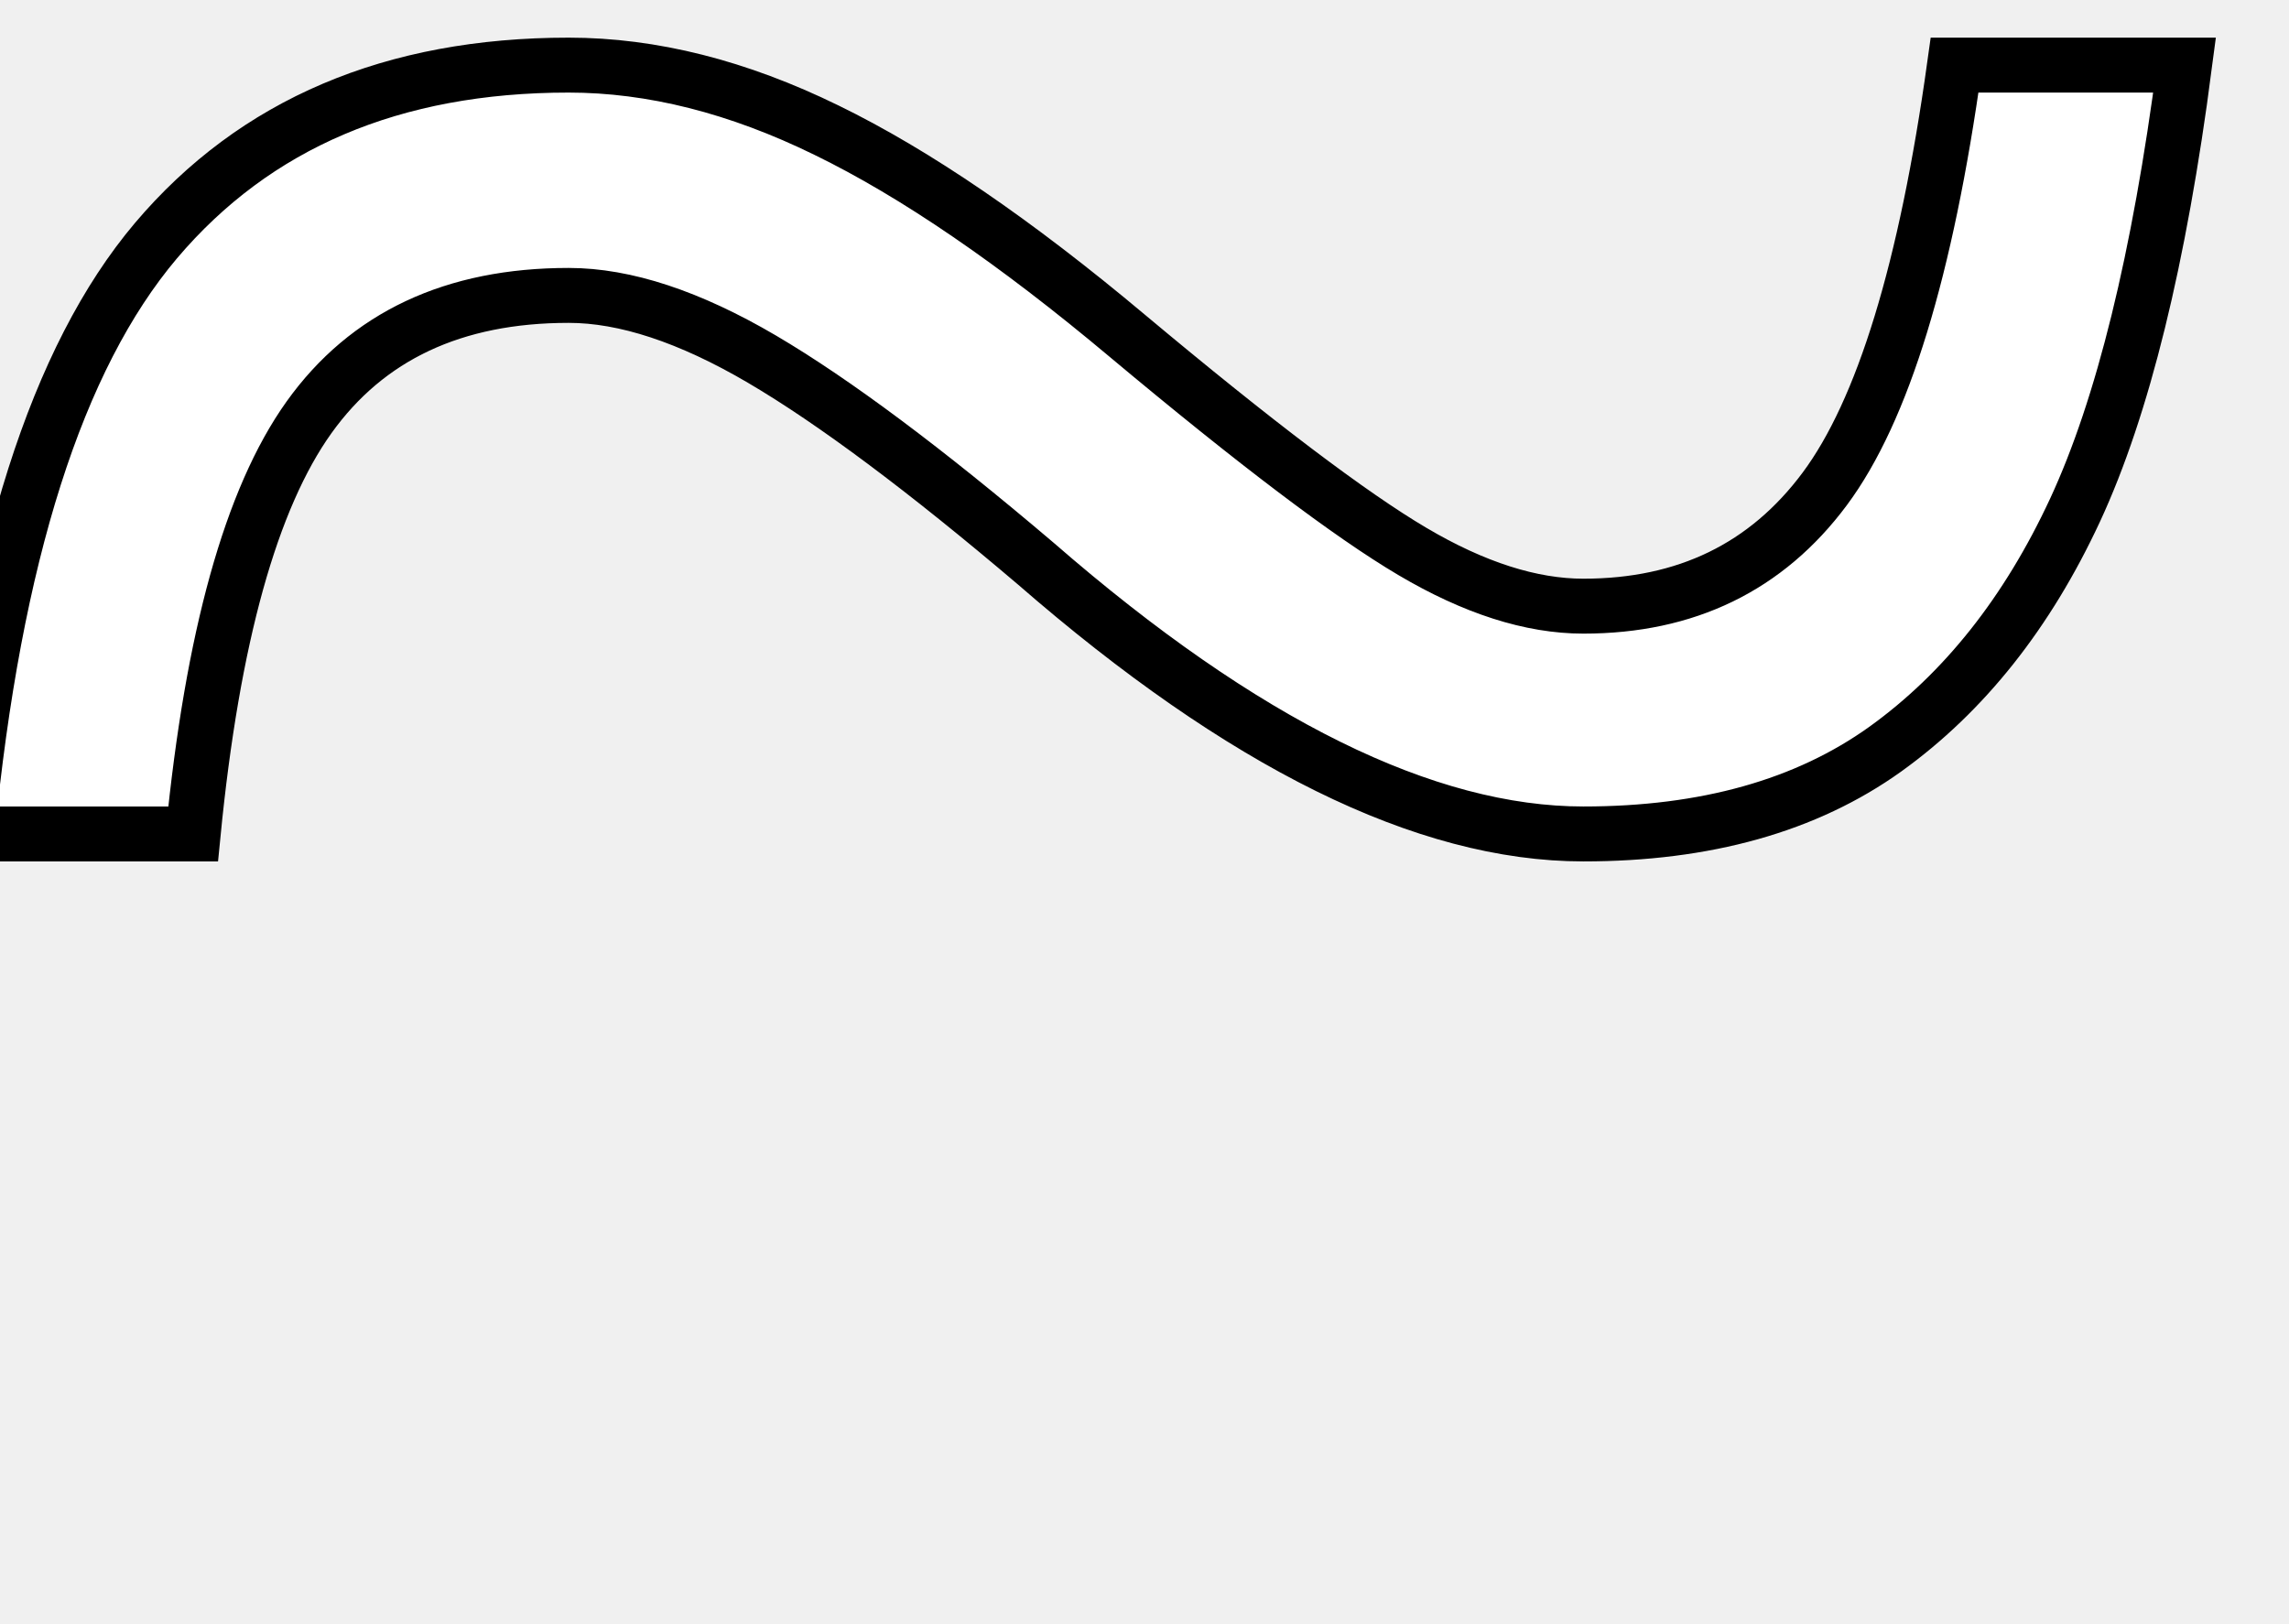
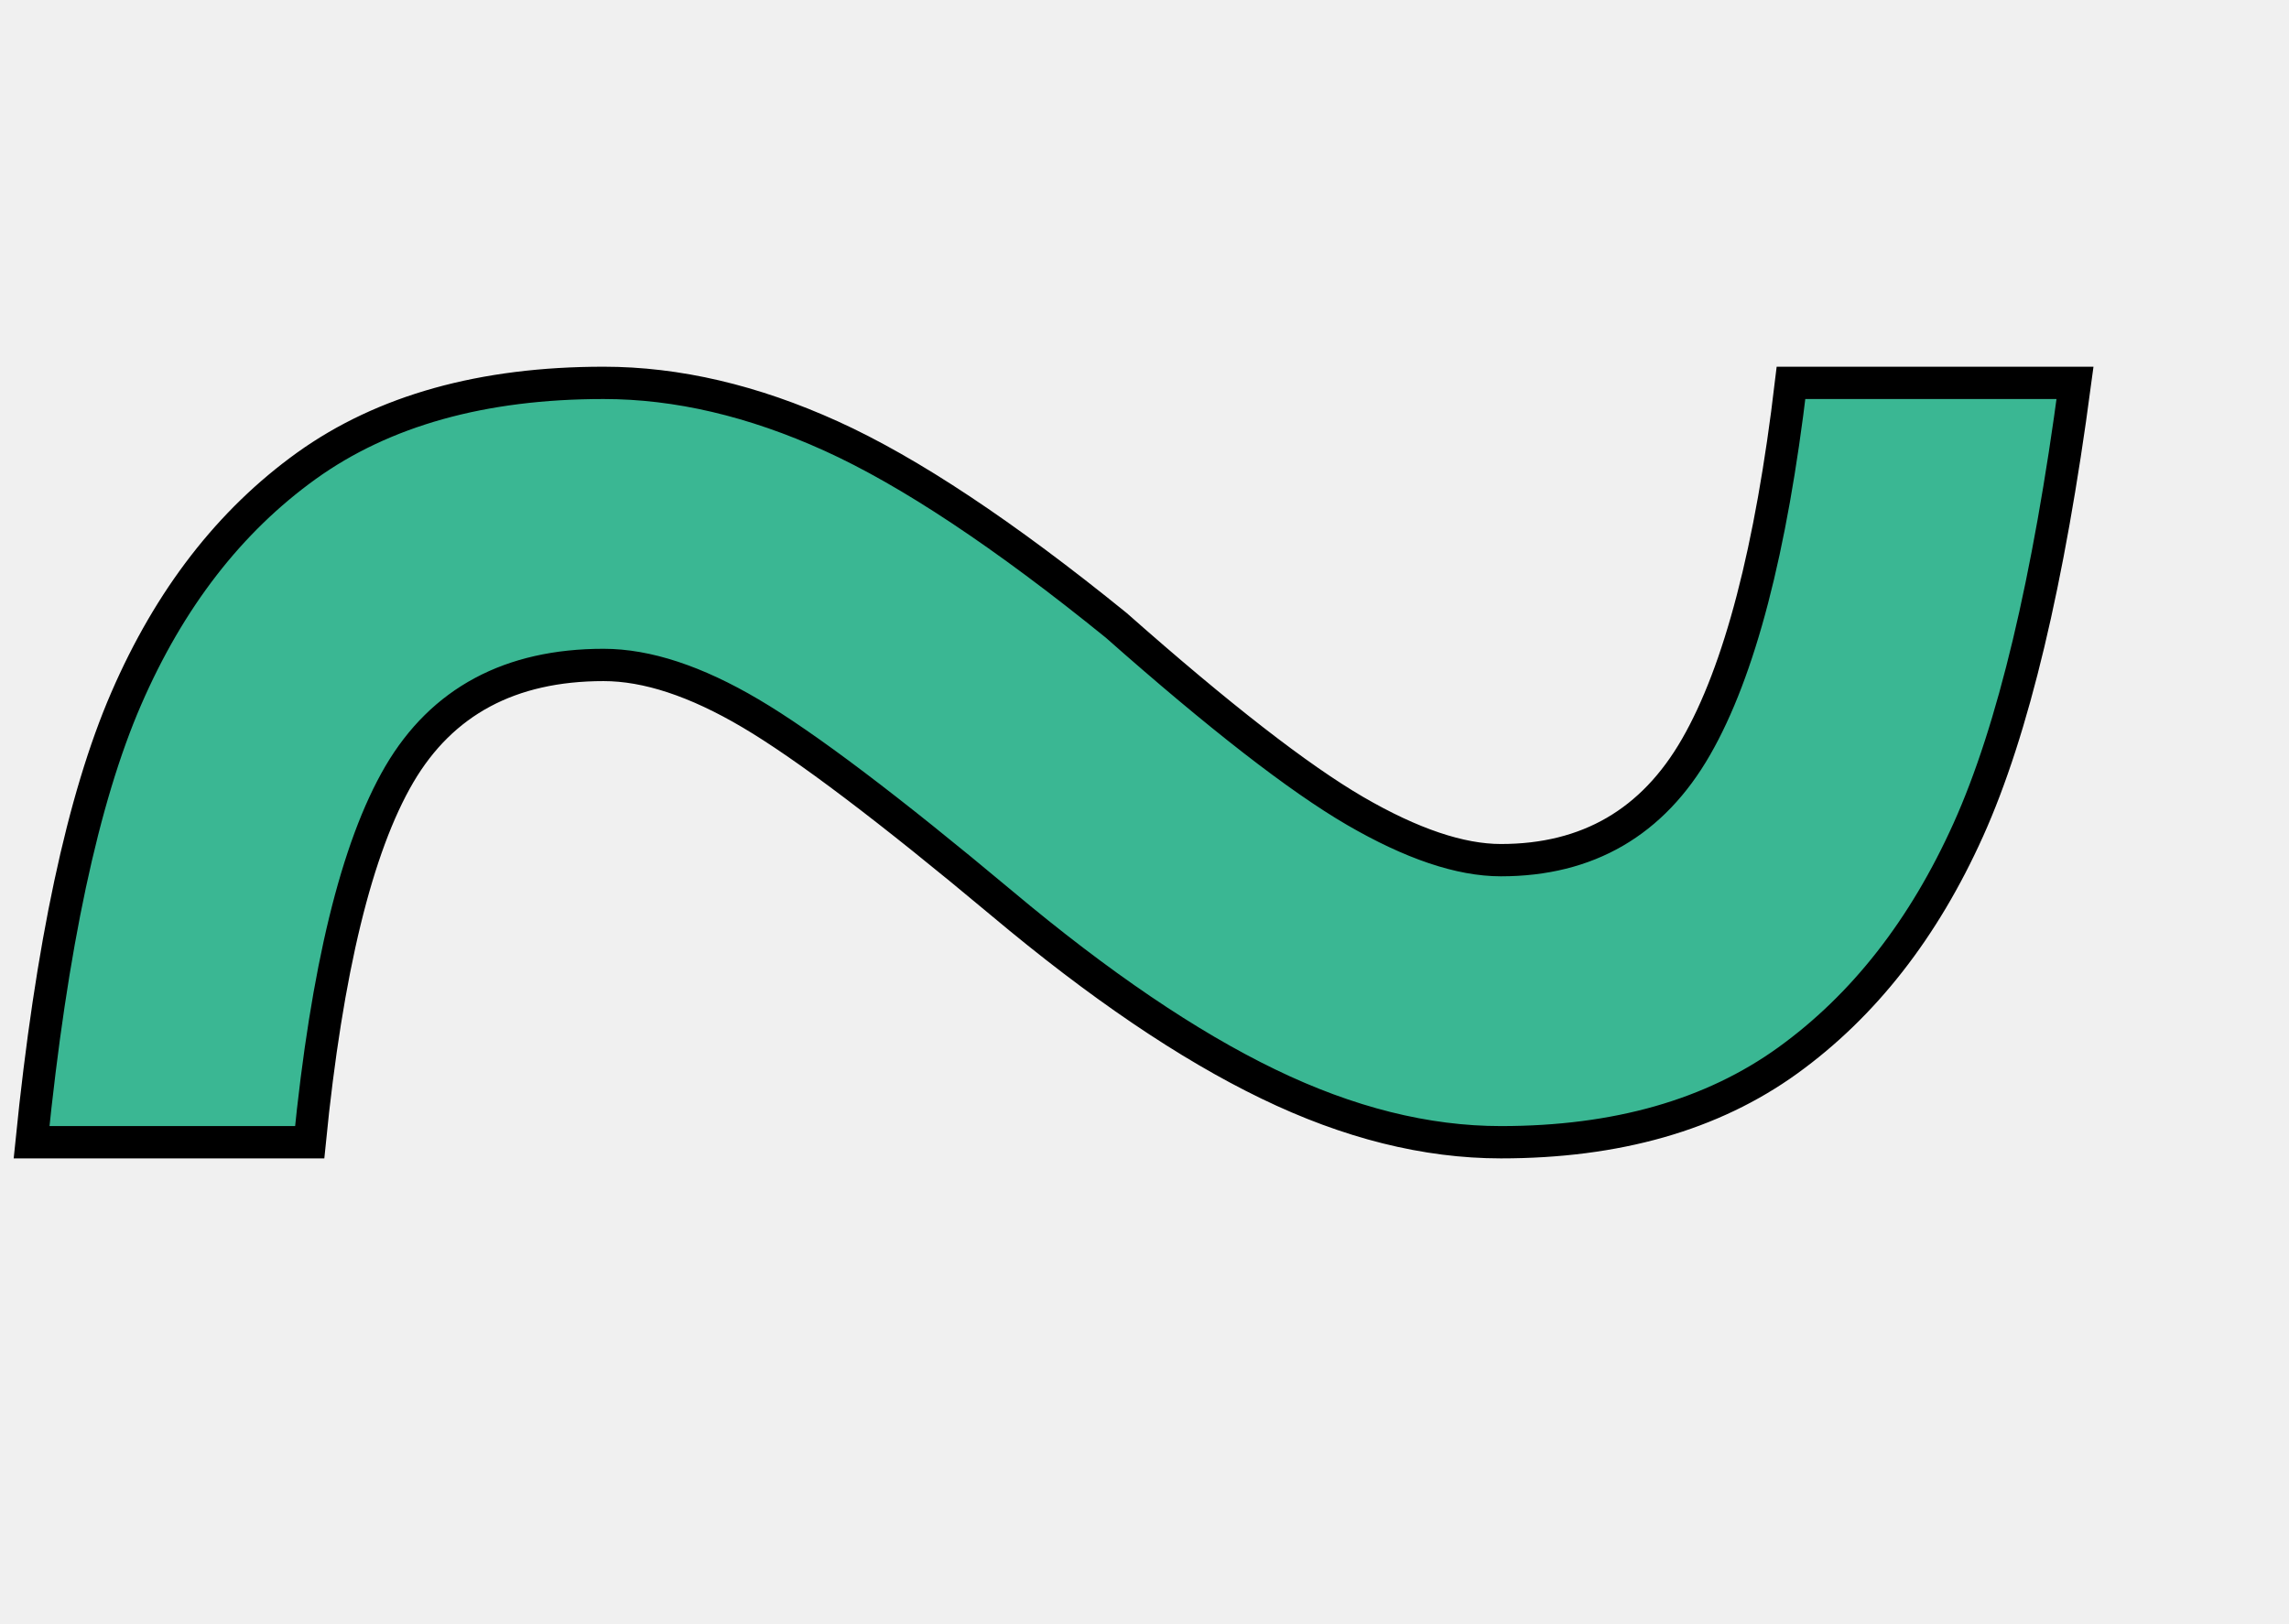
- <svg xmlns="http://www.w3.org/2000/svg" class="tilde" width="11.7in" height="8.3in" viewBox="0 0 100 50">
+ <svg xmlns="http://www.w3.org/2000/svg" class="tilde" width="11.7in" height="8.3in" viewBox="0 0 170 50">
  <g style="stroke-width:.025in; stroke:black; fill:none">
-     <text x="-7" y="75" fill="#fff" font-style="normal" font-weight="normal" font-size="200" text-anchor="start">
+     <text x="0" y="120" fill="#3ab793" font-weight="1000" font-size="300" text-anchor="center">
~</text>
  </g>
</svg>
